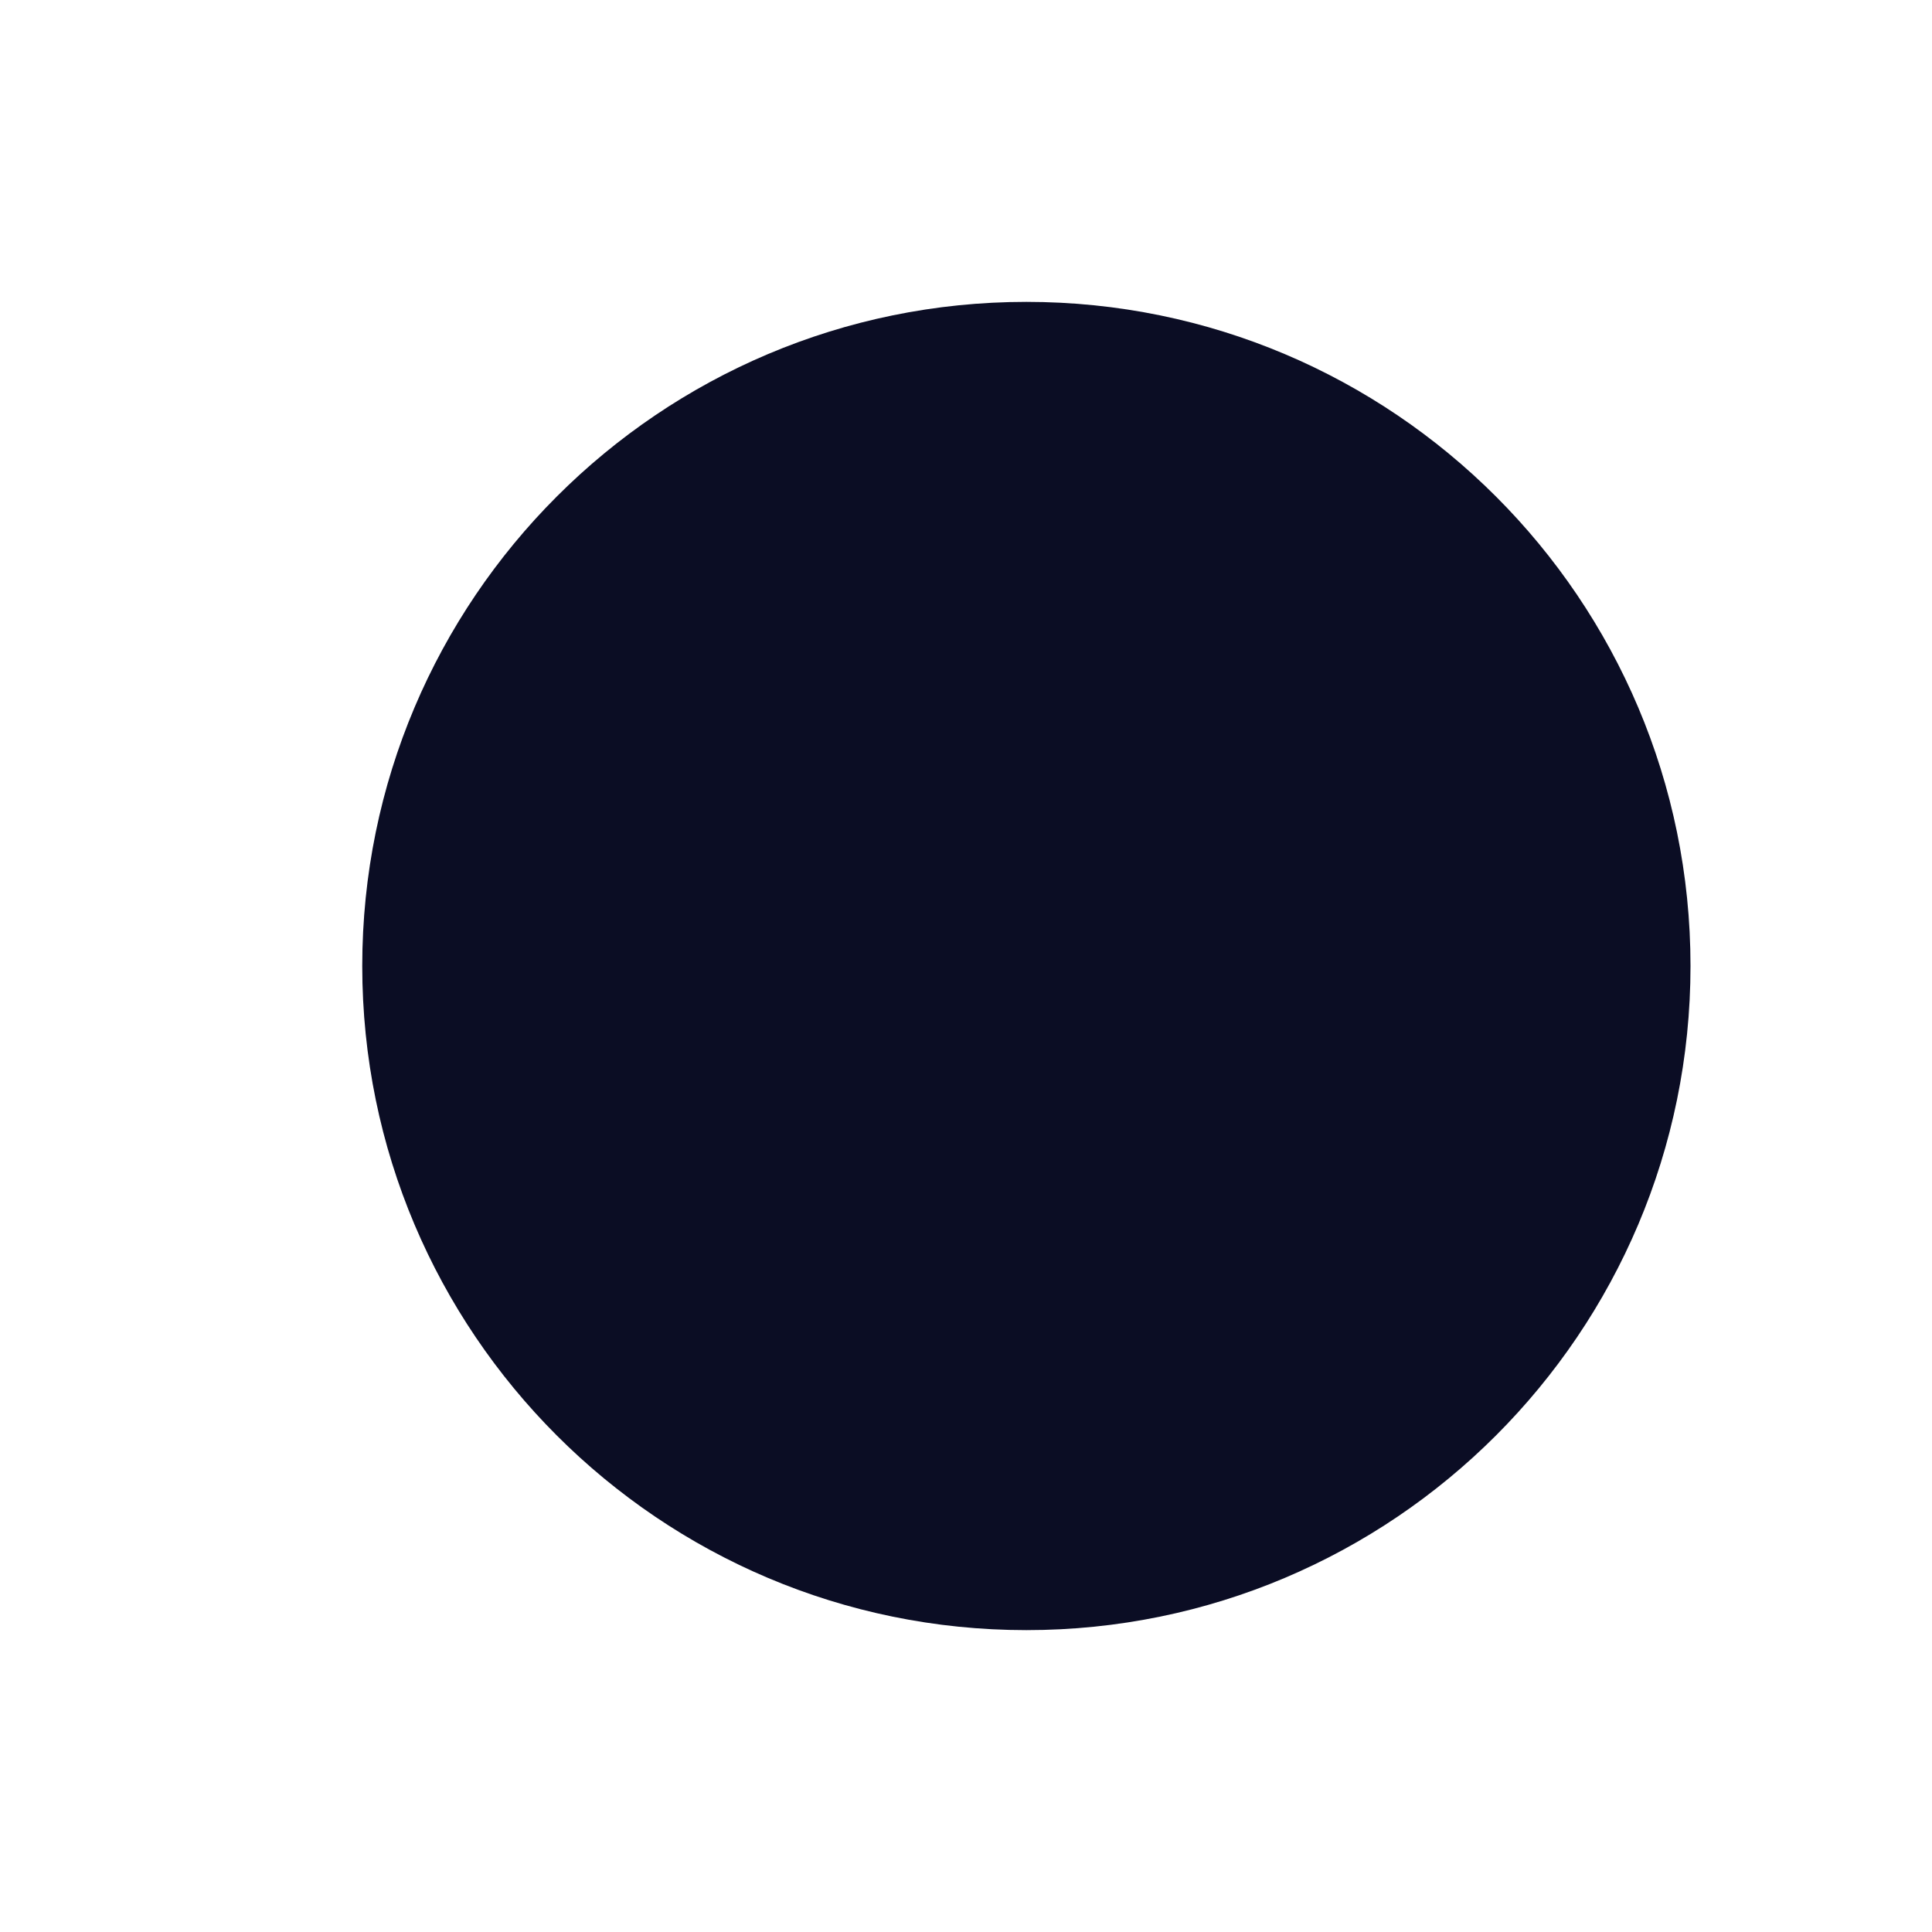
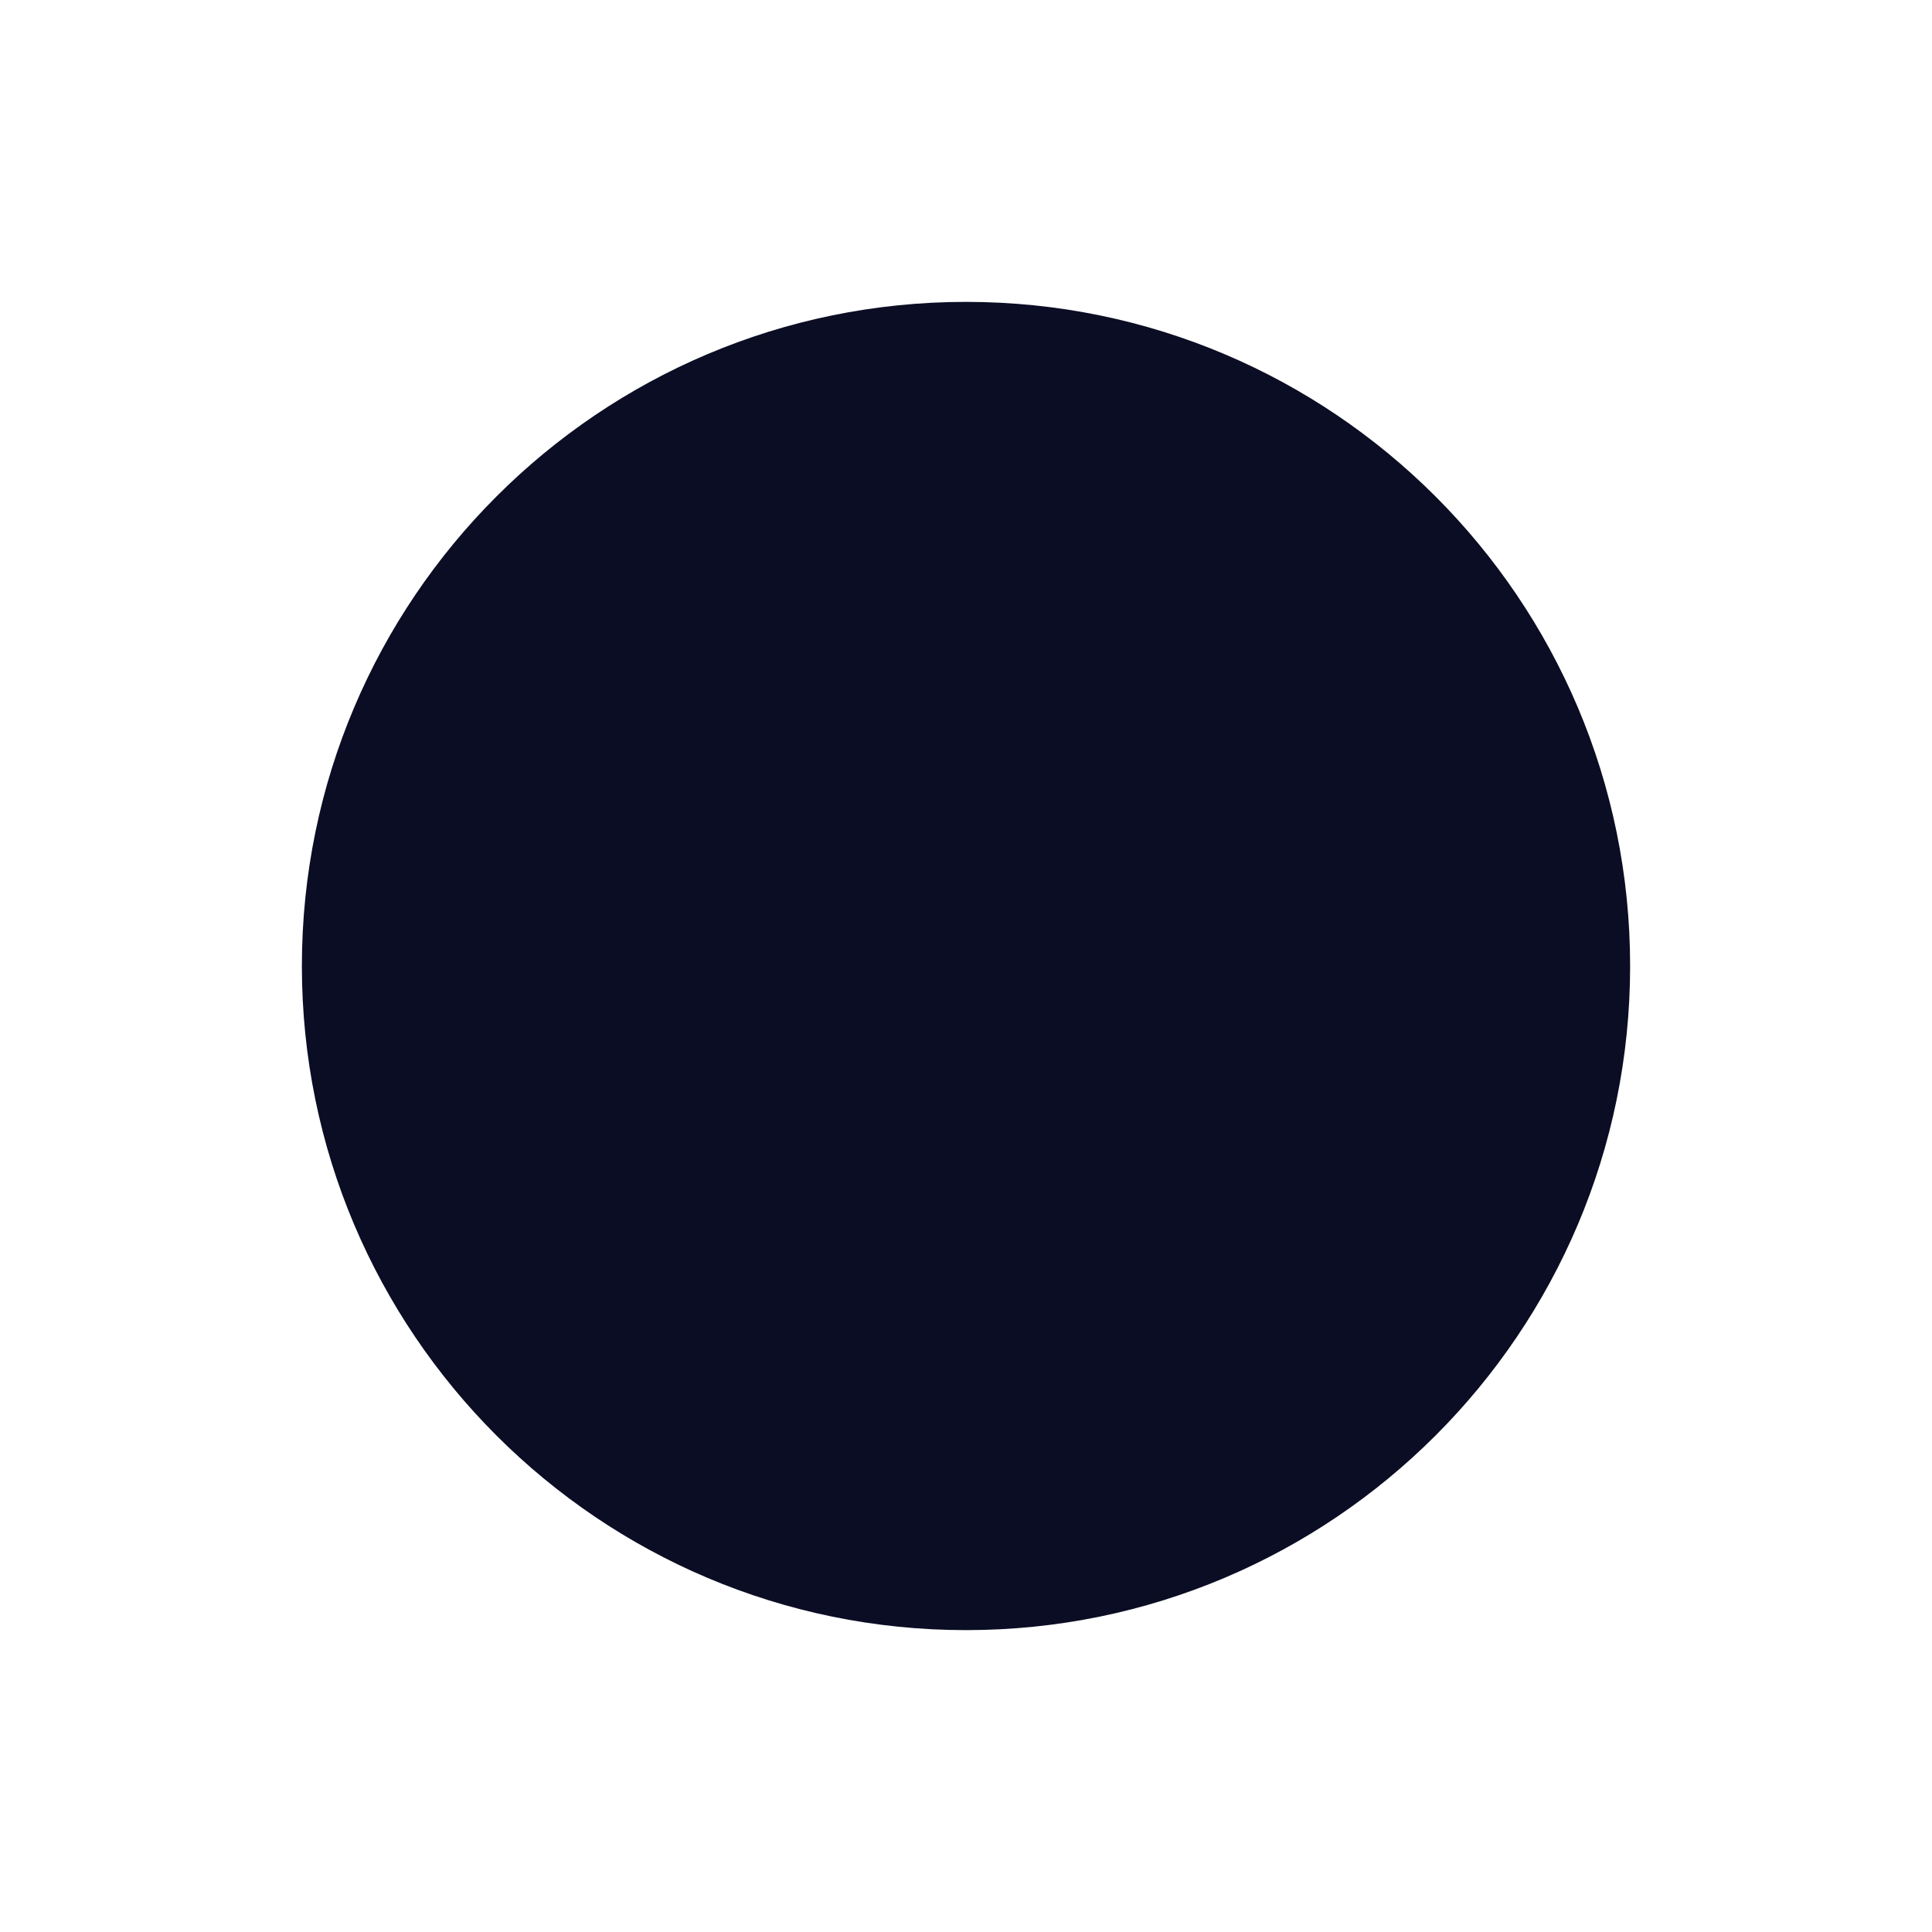
<svg xmlns="http://www.w3.org/2000/svg" version="1.1" width="4px" height="4px">
-   <g transform="matrix(1 0 0 1 -448 -225 )">
-     <path d="M 0.75 2  C 0.75 2.759  1.366 3.375  2.125 3.375  C 2.884 3.375  3.5 2.759  3.5 2  C 3.5 1.241  2.884 0.625  2.125 0.625  C 1.366 0.625  0.75 1.241  0.75 2  Z " fill-rule="nonzero" fill="#0b0d24" stroke="none" transform="matrix(1 0 0 1 448 225 )" />
+   <g transform="matrix(1 0 0 1 -444 -225 )">
+     <path d="M 0.625 2  C 0.625 2.759  1.241 3.375  2 3.375  C 2.759 3.375  3.375 2.759  3.375 2  C 3.375 1.241  2.759 0.625  2 0.625  C 1.241 0.625  0.625 1.241  0.625 2  Z " fill-rule="nonzero" fill="#0b0d24" stroke="none" transform="matrix(1 0 0 1 444 225 )" />
  </g>
</svg>
